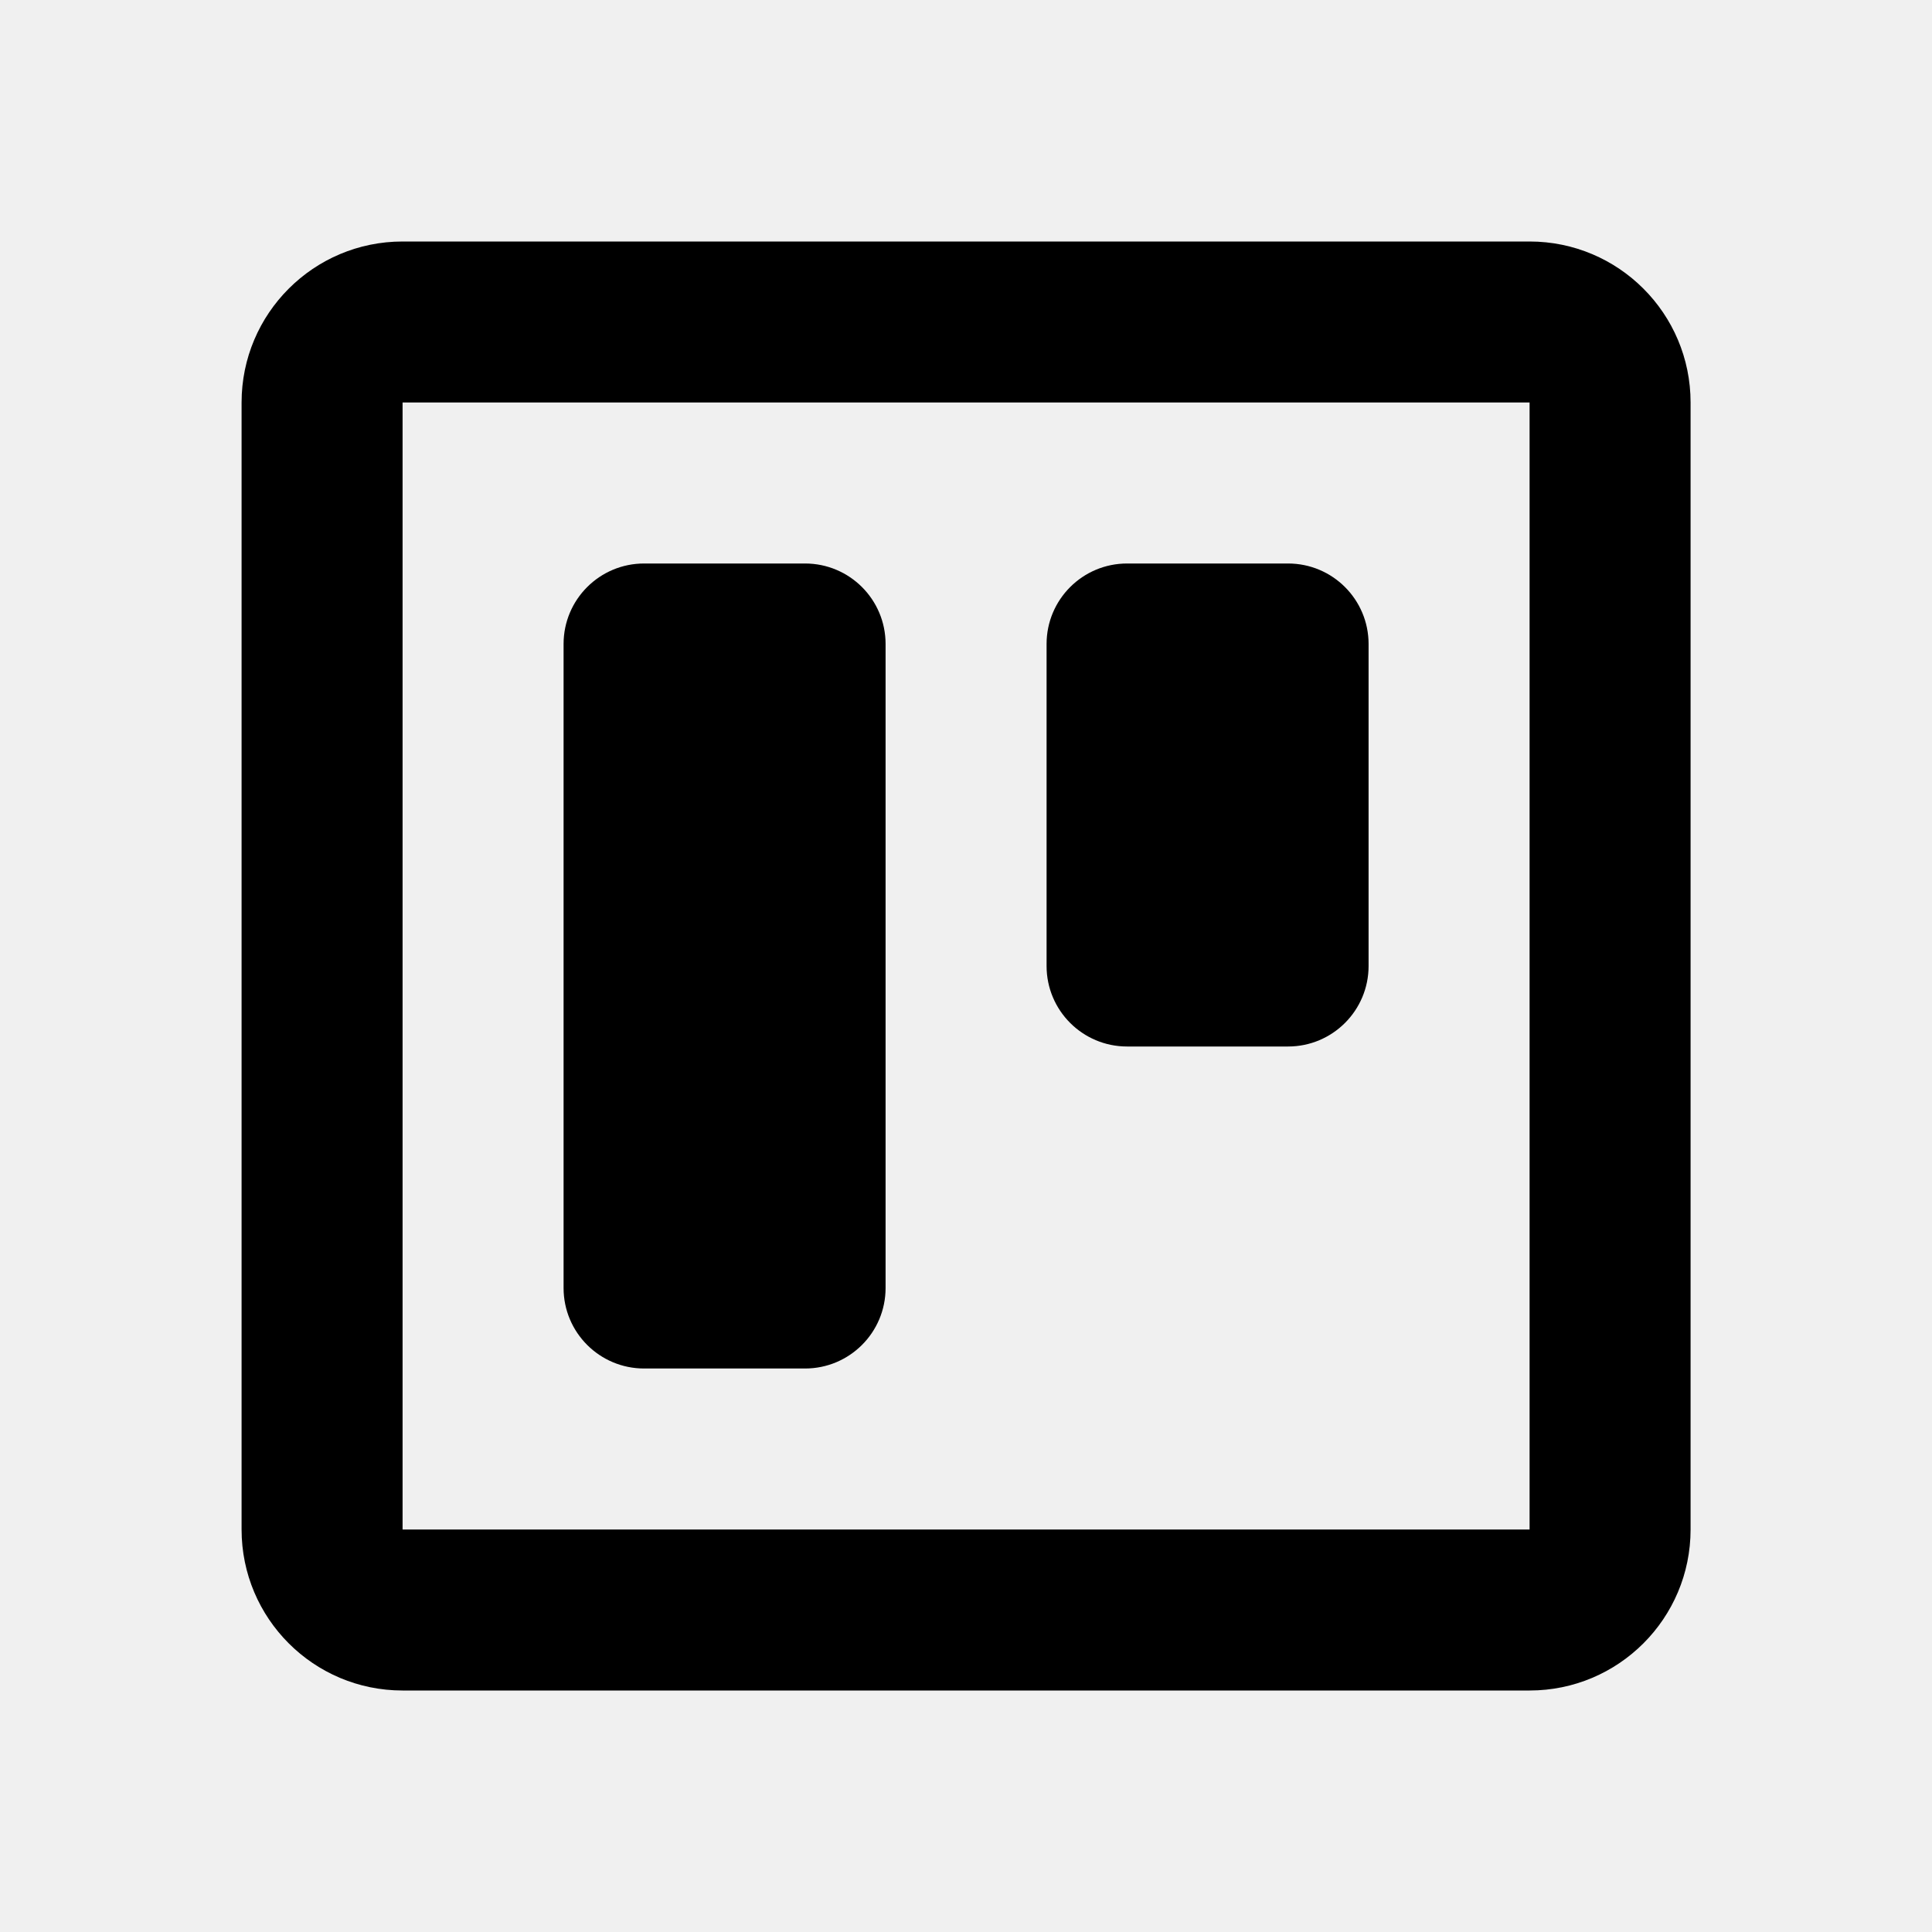
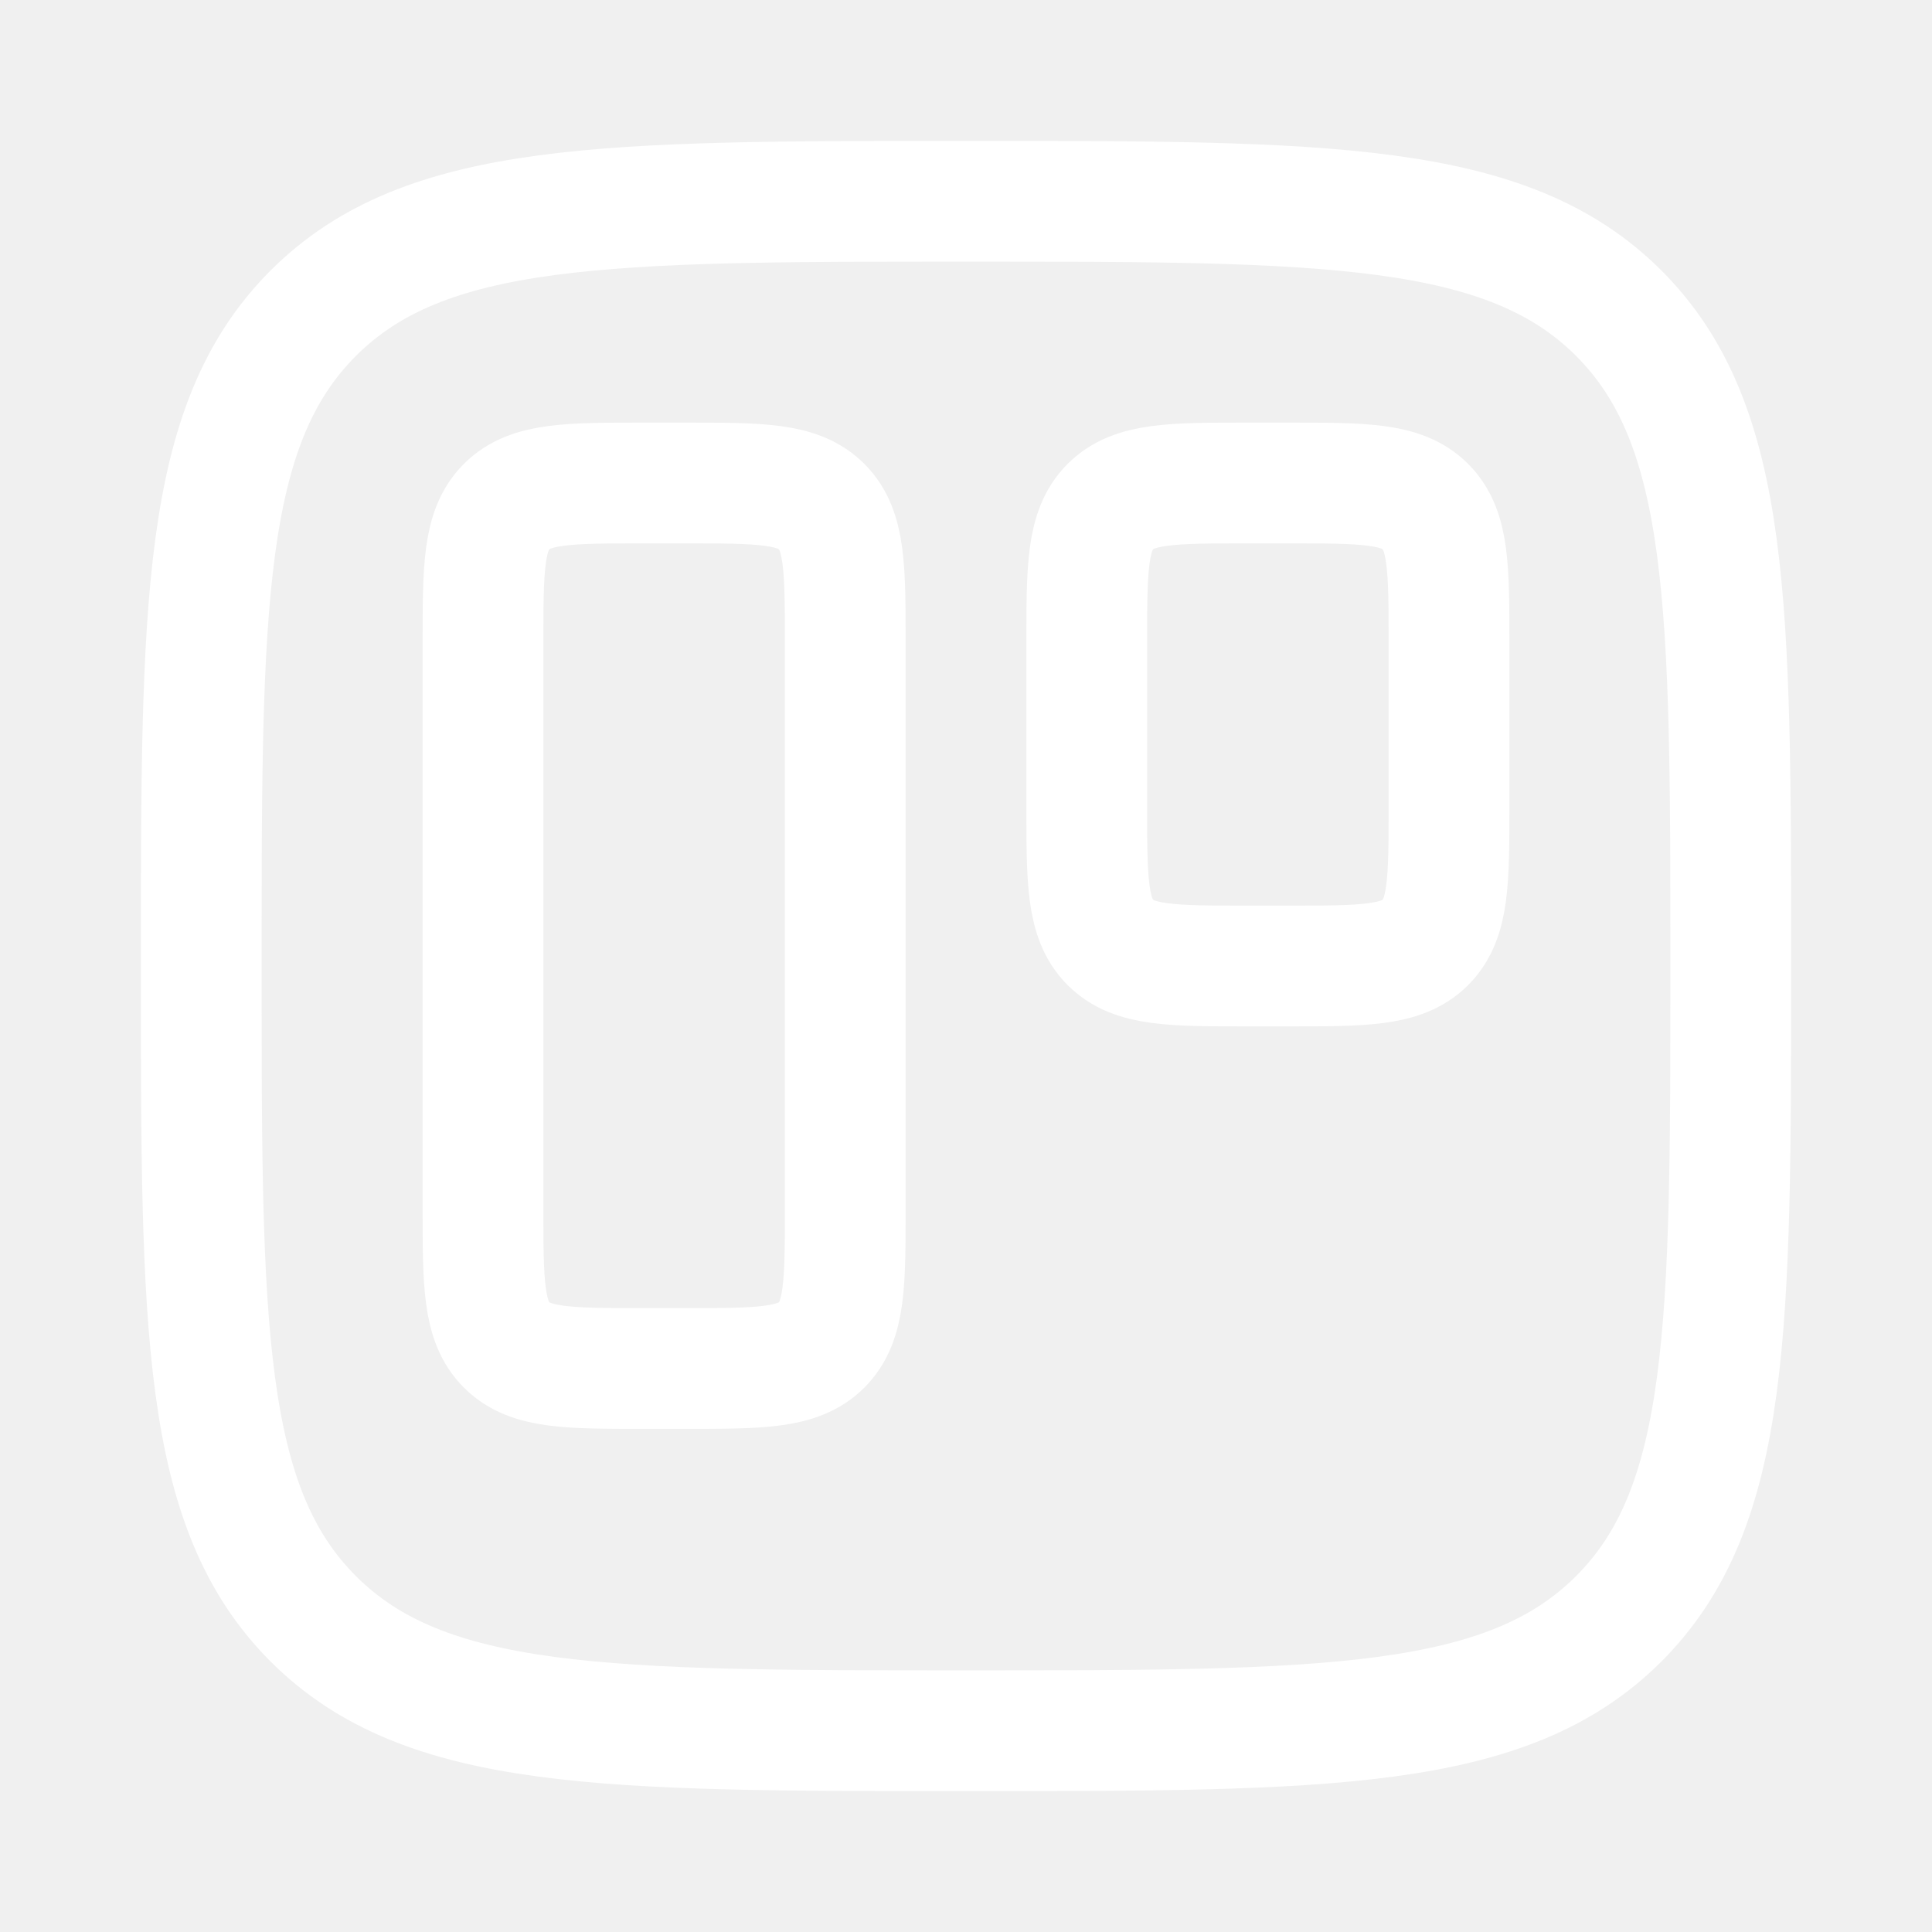
<svg xmlns="http://www.w3.org/2000/svg" width="1em" height="1em" viewBox="0 0 24 24">
-   <path fill="currentColor" d="M5.001 5v14h14V5zm0-2h14a2 2 0 0 1 2 2v14a2 2 0 0 1-2 2h-14a2 2 0 0 1-2-2V5a2 2 0 0 1 2-2m3 4h2a1 1 0 0 1 1 1v8a1 1 0 0 1-1 1h-2a1 1 0 0 1-1-1V8a1 1 0 0 1 1-1m6 0h2a1 1 0 0 1 1 1v4a1 1 0 0 1-1 1h-2a1 1 0 0 1-1-1V8a1 1 0 0 1 1-1" />
+   <g fill="none" stroke="white" stroke-linecap="round" stroke-linejoin="round" stroke-width="1.5" color="white">
+     <path d="M2.5 12c0-4.478 0-6.718 1.391-8.109S7.521 2.5 12 2.5c4.478 0 6.718 0 8.109 1.391S21.5 7.521 21.5 12c0 4.478 0 6.718-1.391 8.109S16.479 21.5 12 21.5c-4.478 0-6.718 0-8.109-1.391S2.5 16.479 2.5 12" />
+     <path d="M6 8c0-.943 0-1.414.293-1.707S7.057 6 8 6h.5c.943 0 1.414 0 1.707.293S10.5 7.057 10.5 8v7c0 .943 0 1.414-.293 1.707S9.443 17 8.5 17H8c-.943 0-1.414 0-1.707-.293S6 15.943 6 15zm7.5 0c0-.943 0-1.414.293-1.707S14.557 6 15.5 6h.5c.943 0 1.414 0 1.707.293S18 7.057 18 8v2c0 .943 0 1.414-.293 1.707S16.943 12 16 12h-.5c-.943 0-1.414 0-1.707-.293S13.5 10.943 13.5 10z" />
+   </g>
</svg>
